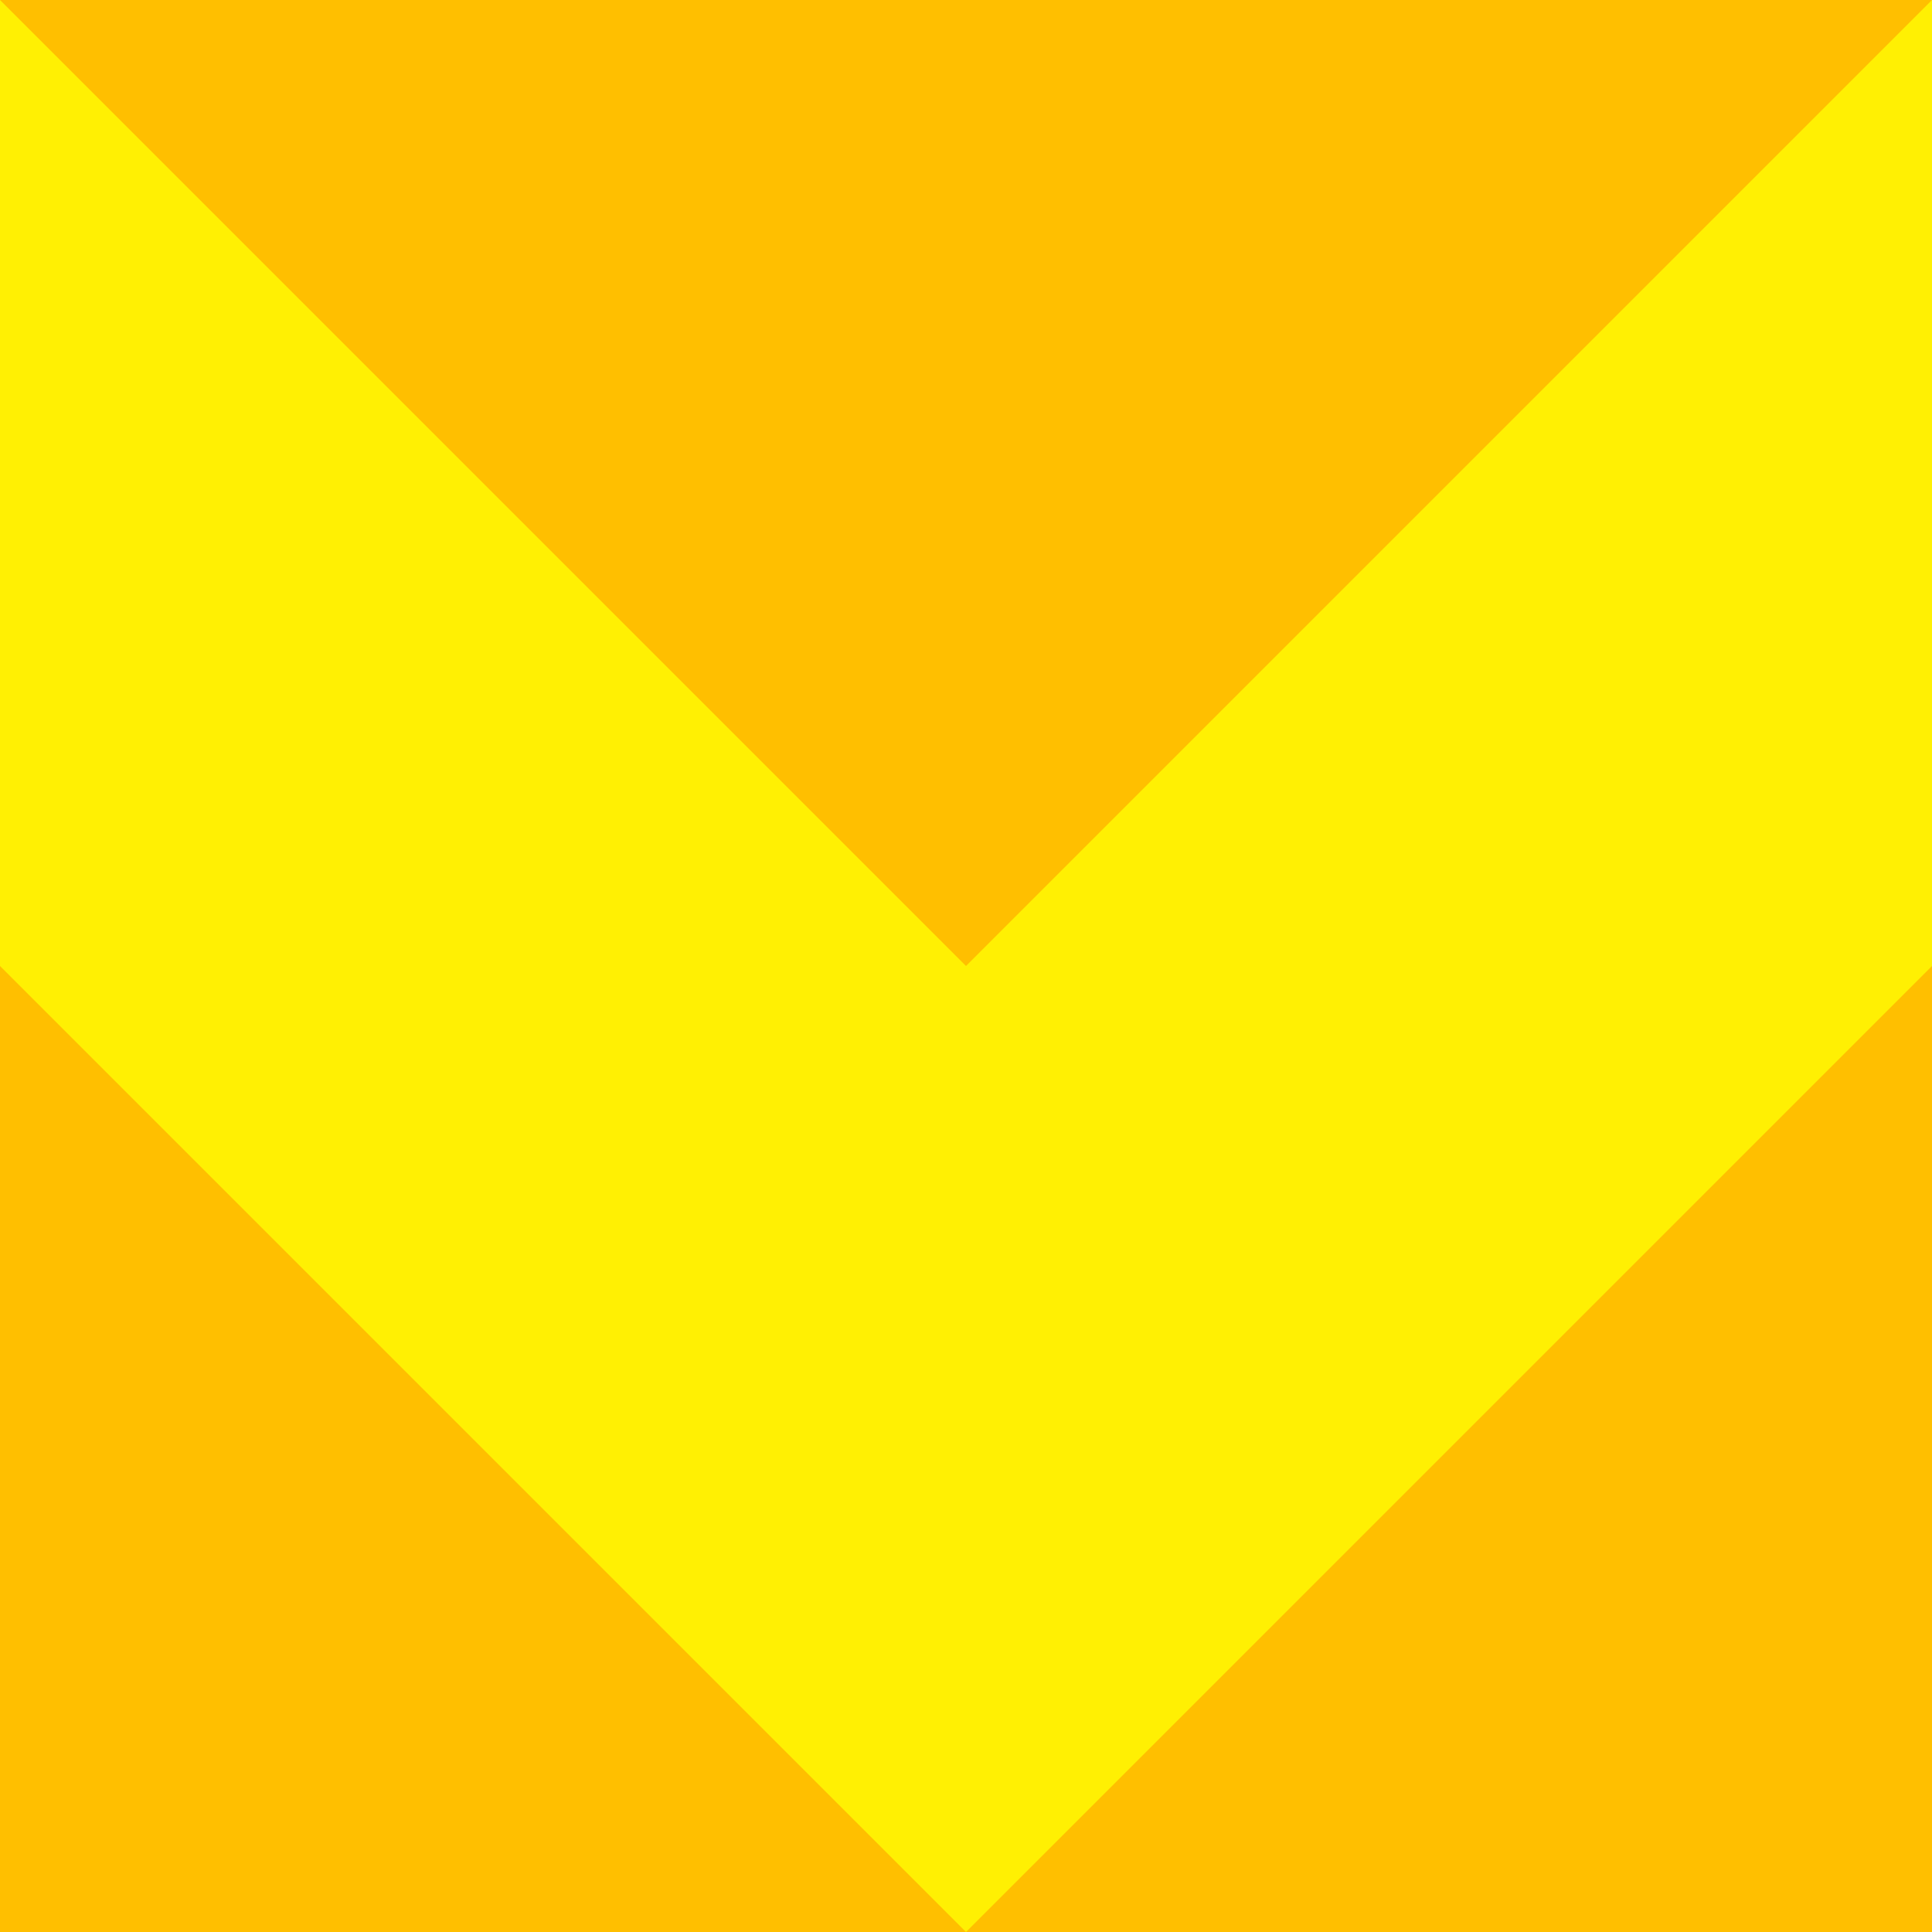
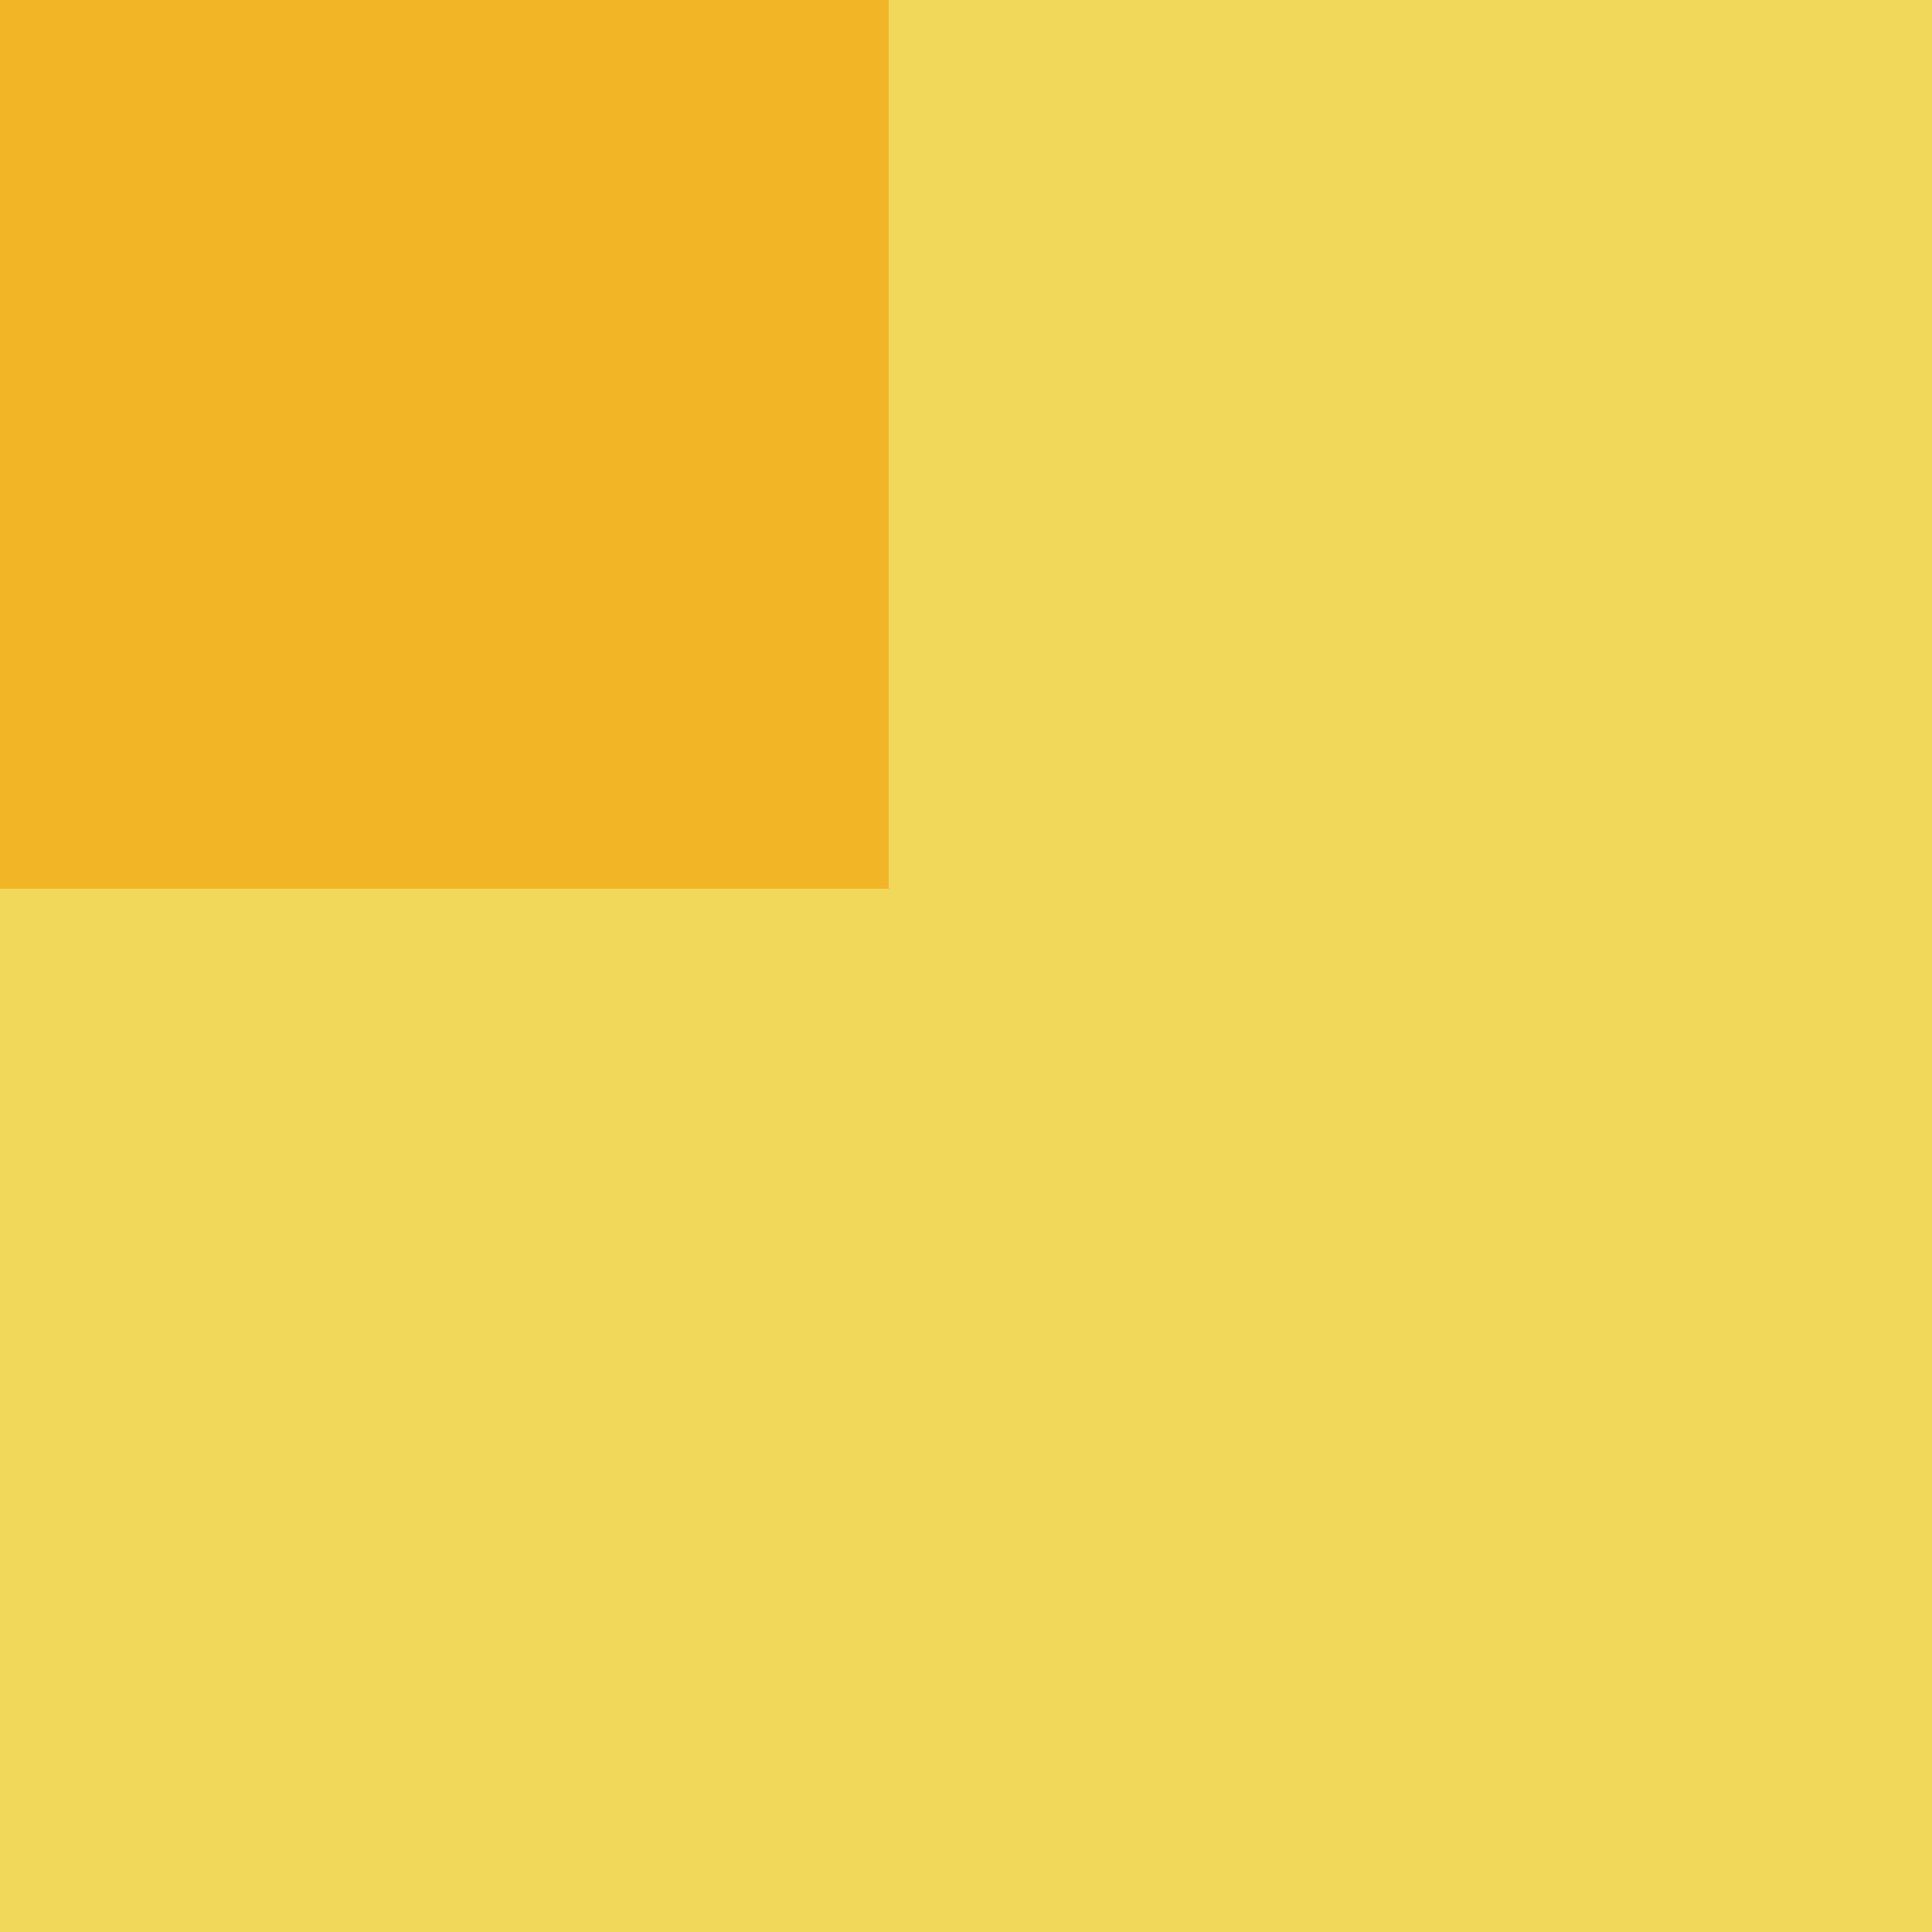
- <svg xmlns="http://www.w3.org/2000/svg" width="120" height="120" viewBox="0 0 120 120">
-   <rect fill="#ffbf00" width="120" height="120" />
-   <polygon fill="#fff003" points="120 120 60 120 90 90 120 60 120 0 120 0 60 60 0 0 0 60 30 90 60 120 120 120 " />
+ <svg xmlns="http://www.w3.org/2000/svg" width="40" height="40" viewBox="0 0 100 100">
+   <rect fill="#f1d85a" width="100" height="100" />
+   <rect x="0" y="0" width="46" height="46" fill-opacity="0.6" fill="#f29e03" />
</svg>
